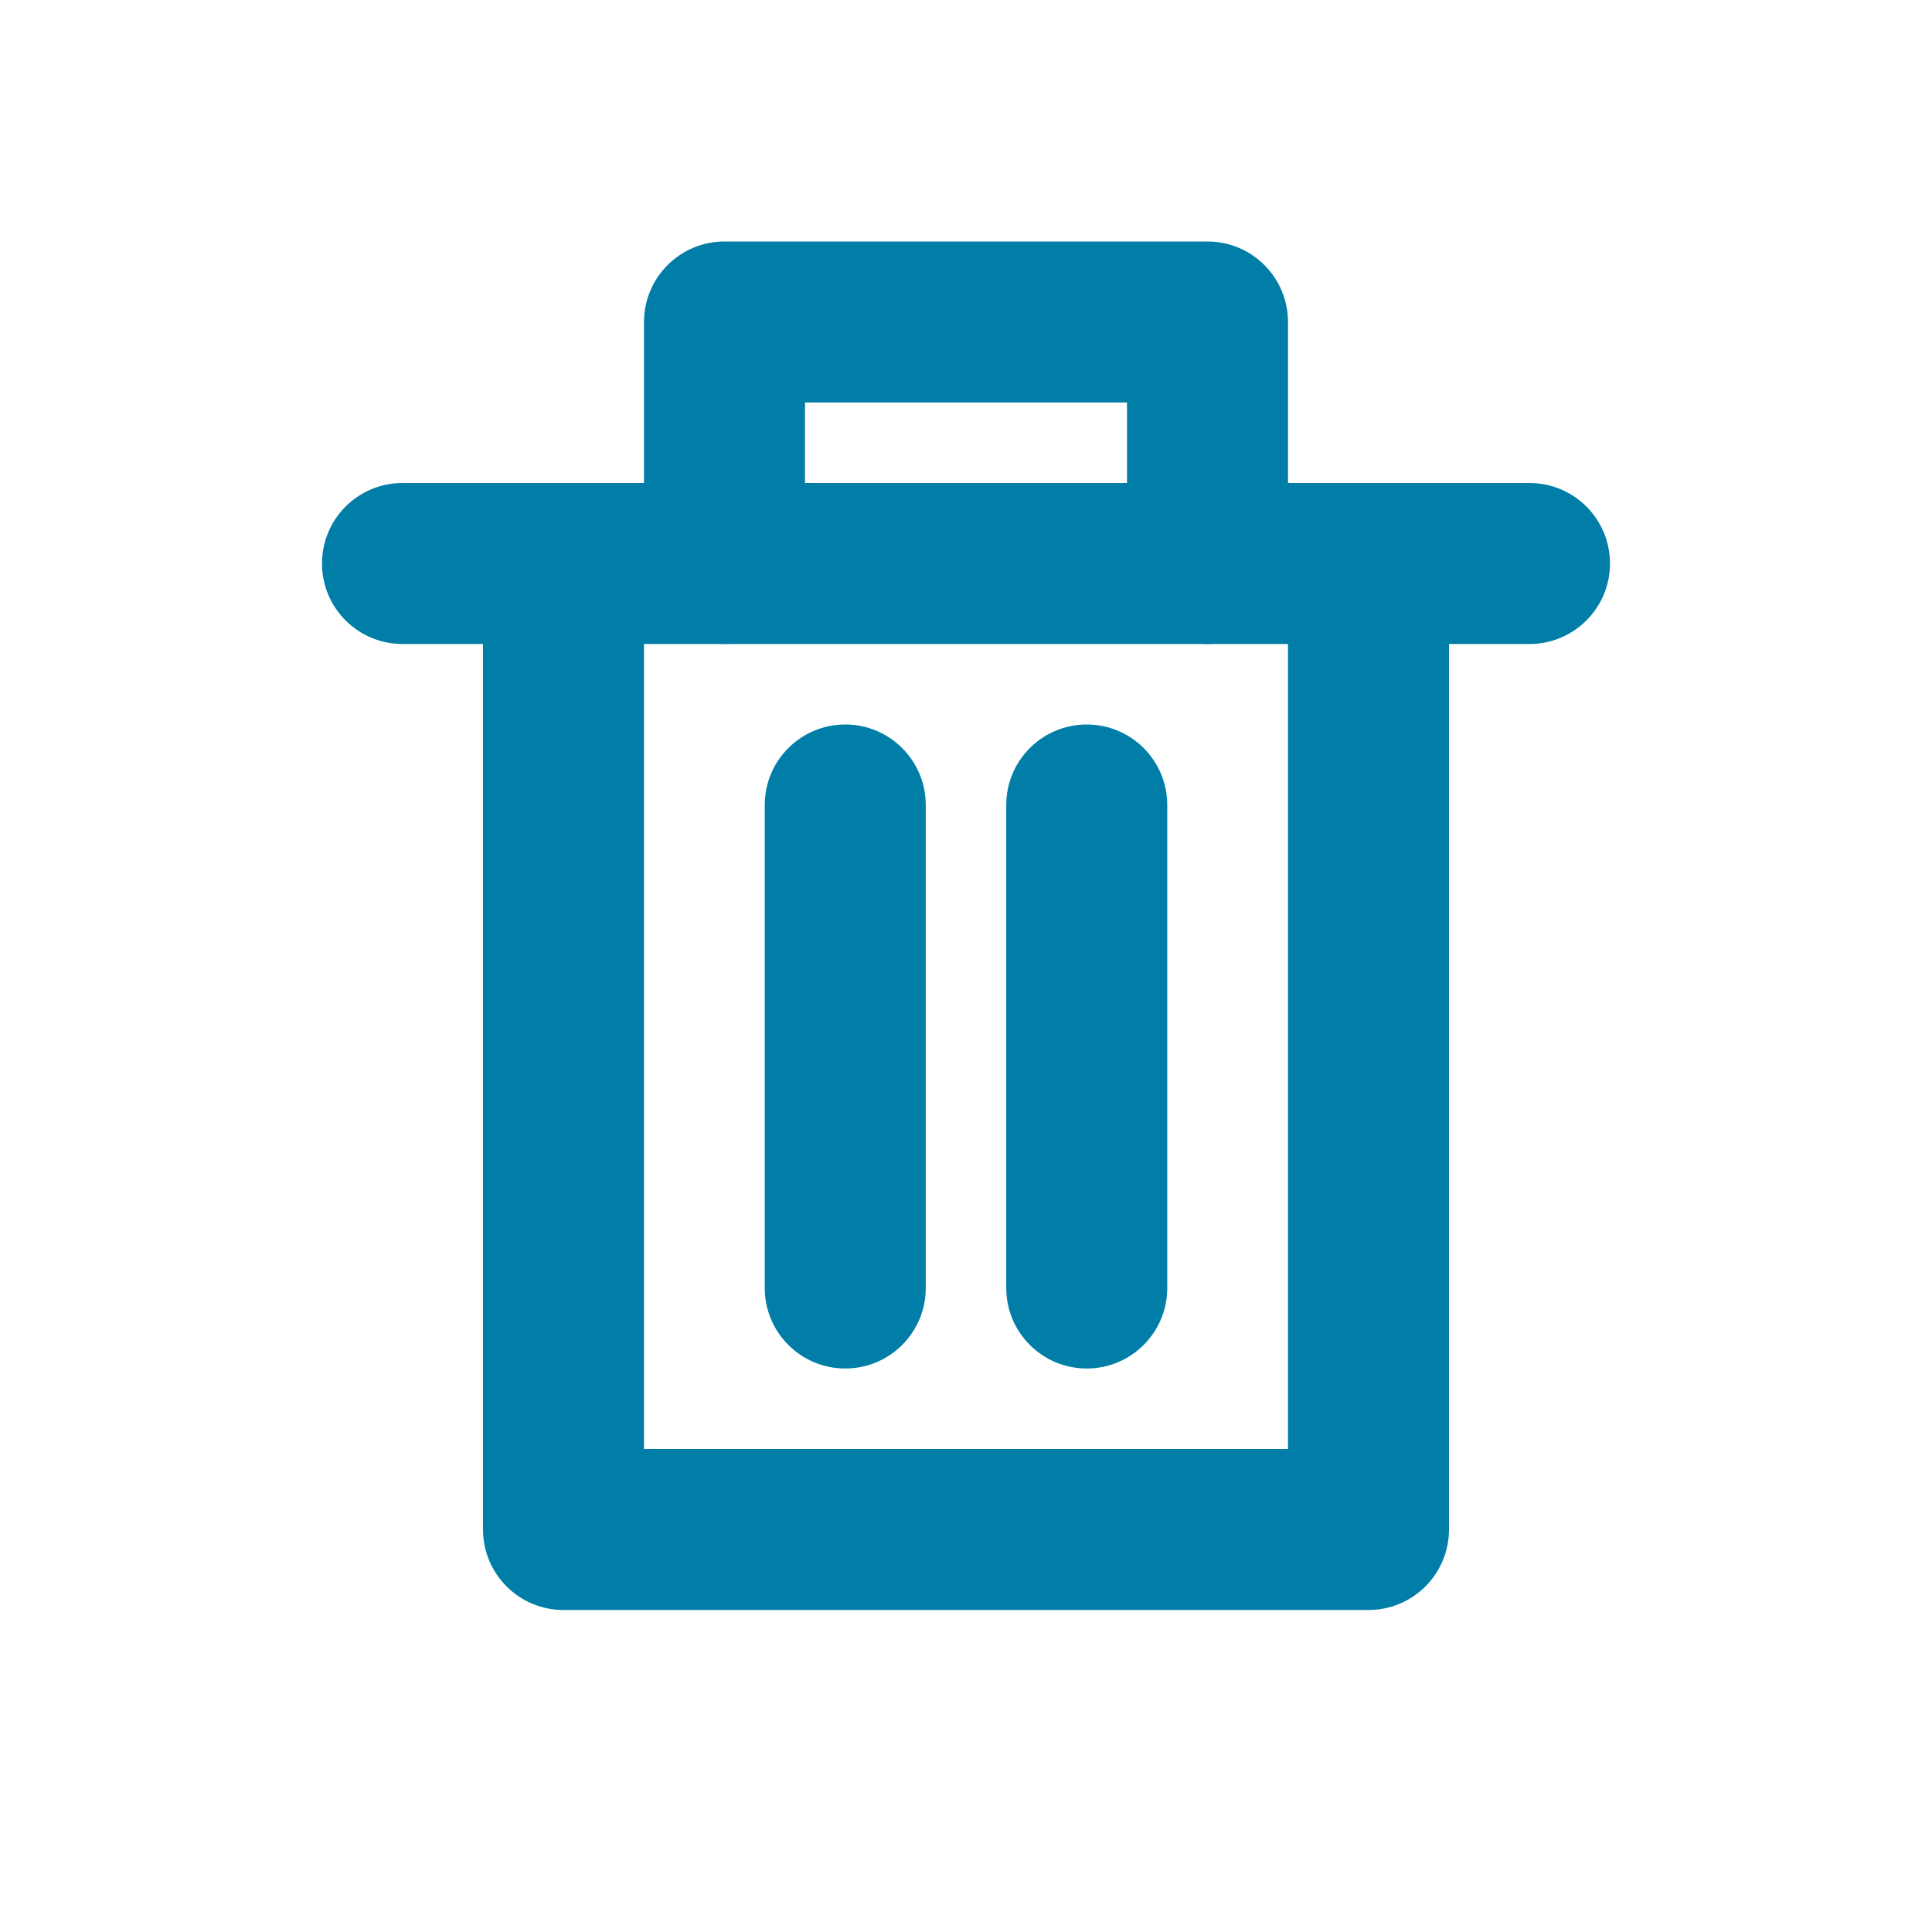
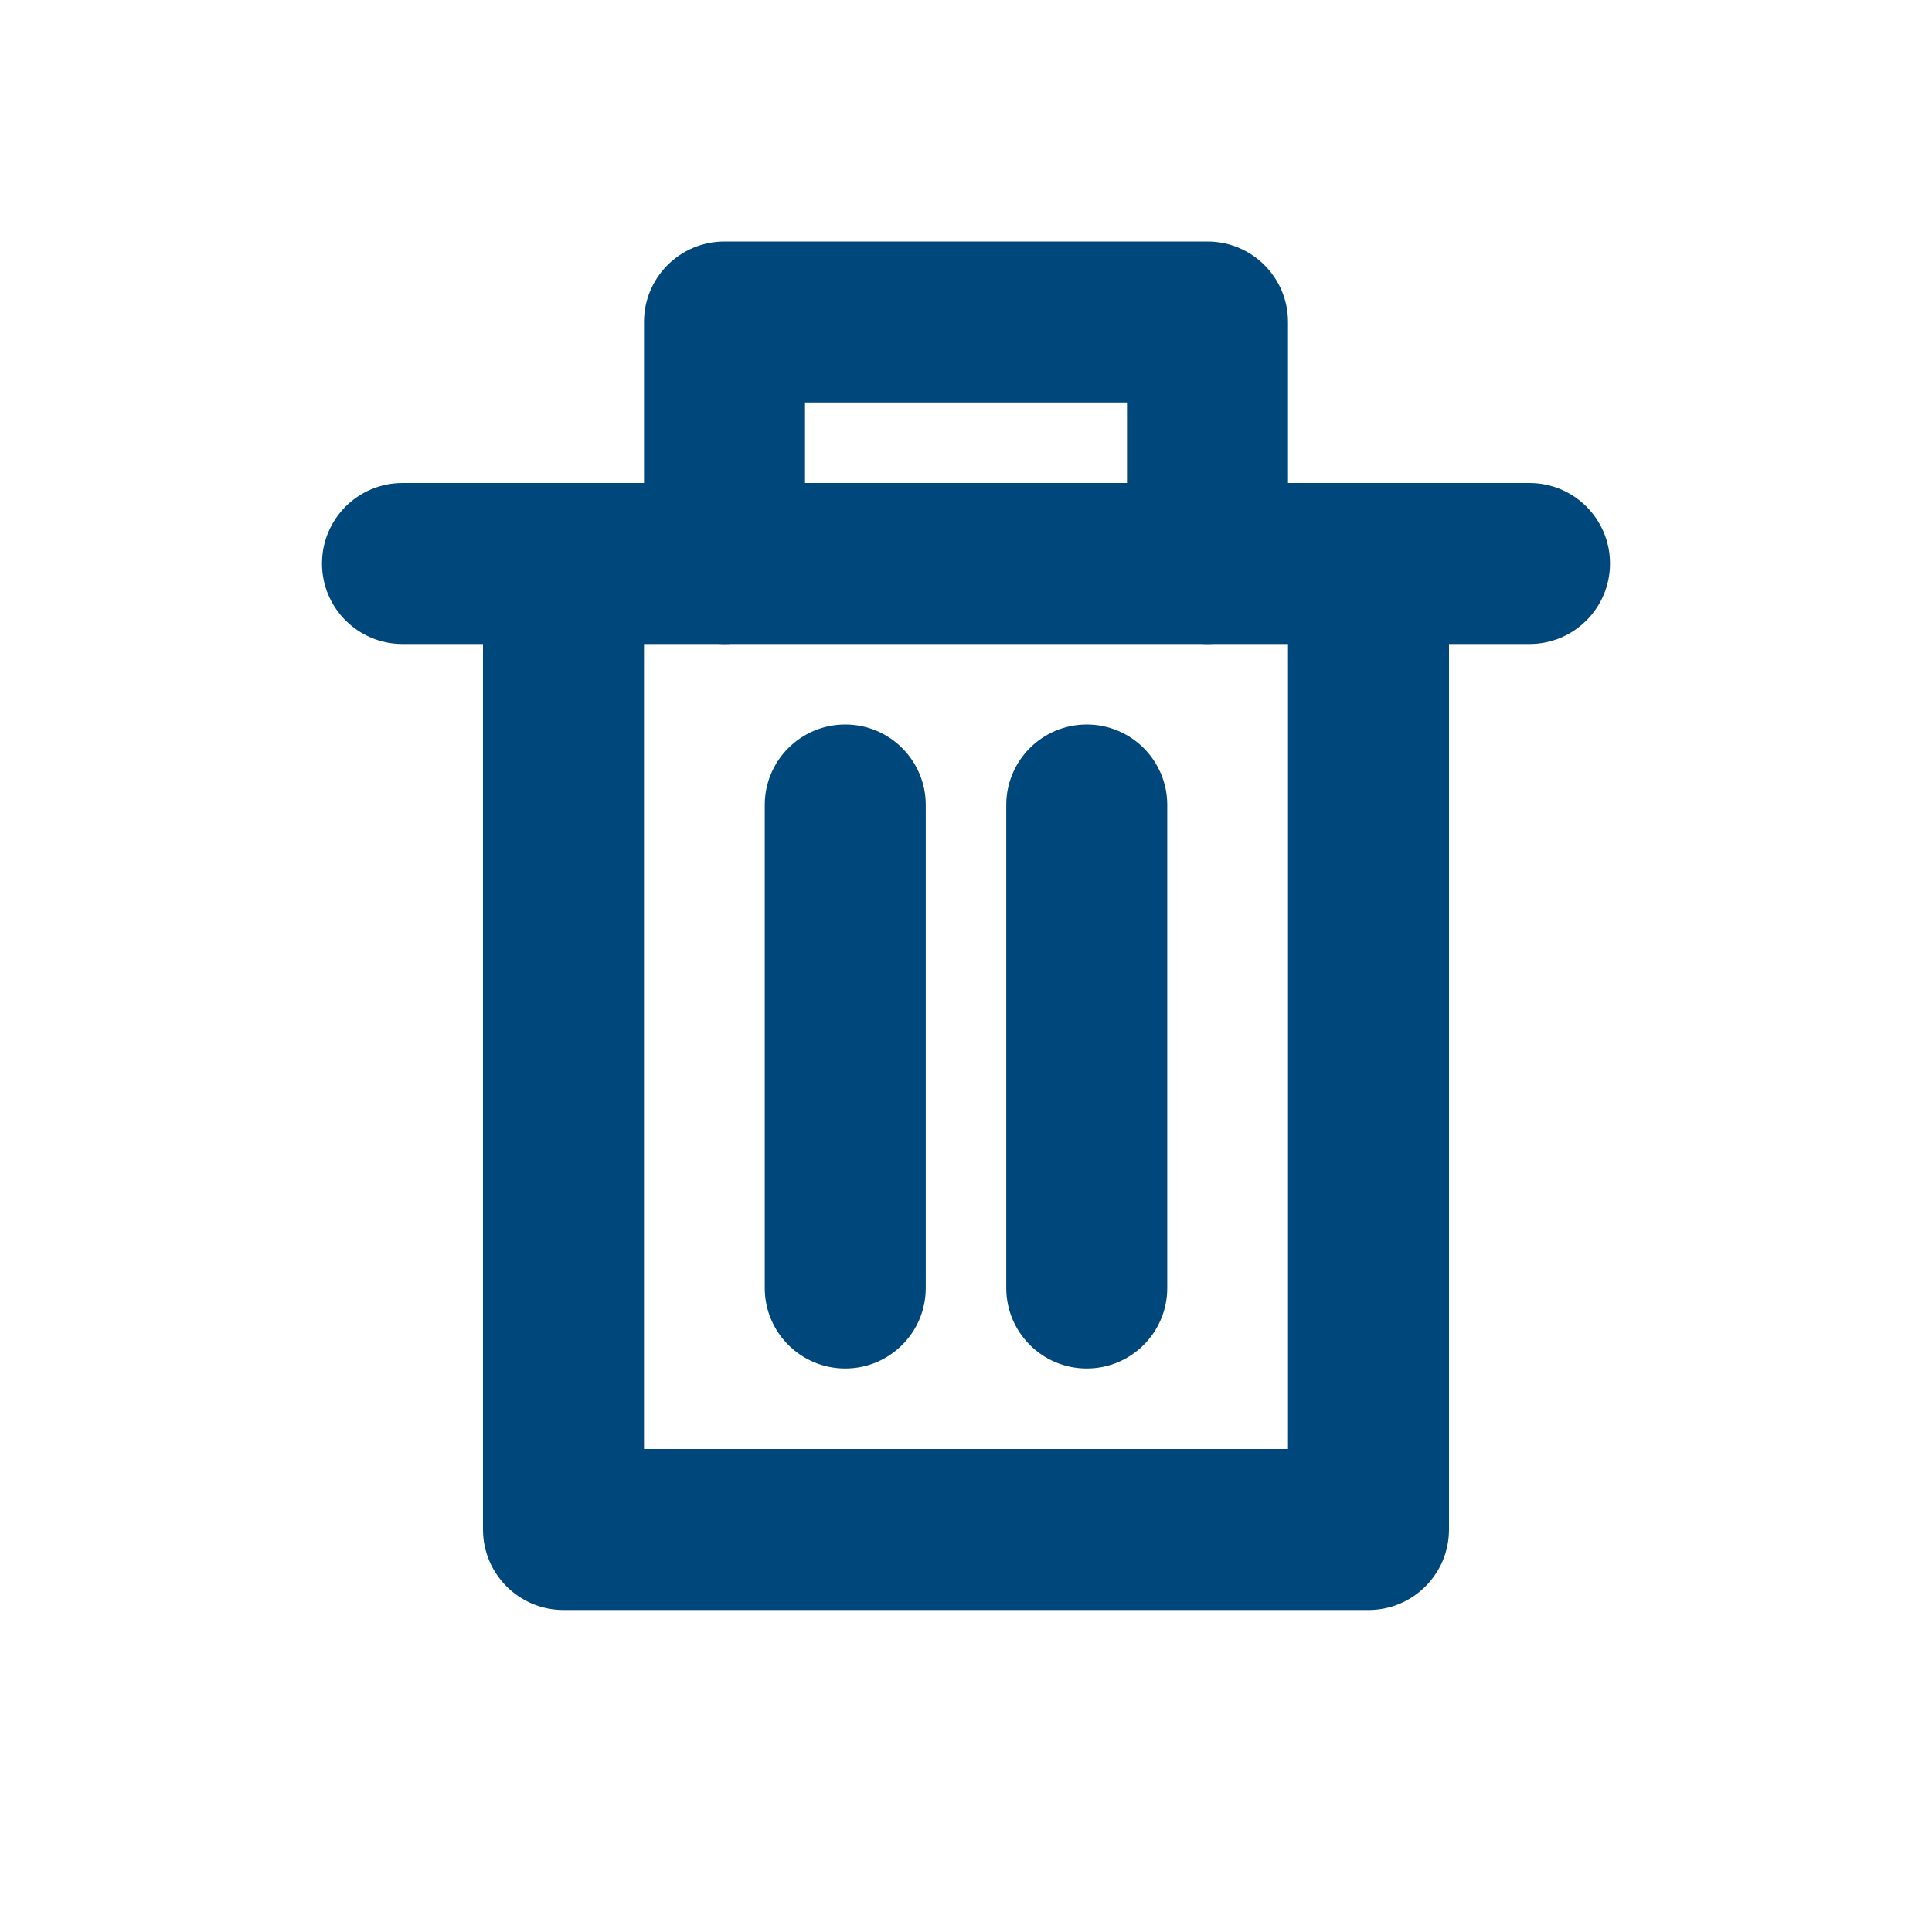
<svg xmlns="http://www.w3.org/2000/svg" width="48px" height="48px" viewBox="0 0 48 48" version="1.1">
  <g id="icon/branch/delete48-thick" stroke="none" stroke-width="1" fill="none" fill-rule="evenodd">
-     <path d="M19,20 C19,18.895 19.895,18 21,18 C22.105,18 23,18.895 23,20 L23,32 C23,33.105 22.105,34 21,34 C19.895,34 19,33.105 19,32 L19,20 Z" id="Line-2-Copy-2" fill="#007EA8" fill-rule="nonzero" />
-     <path d="M25,20 C25,18.895 25.895,18 27,18 C28.105,18 29,18.895 29,20 L29,32 C29,33.105 28.105,34 27,34 C25.895,34 25,33.105 25,32 L25,20 Z" id="Line-2-Copy" fill="#007EA8" fill-rule="nonzero" />
-     <path d="M10,16 C8.895,16 8,15.105 8,14 C8,12.895 8.895,12 10,12 L38,12 C39.105,12 40,12.895 40,14 C40,15.105 39.105,16 38,16 L10,16 Z" id="Shape" fill="#007EA8" fill-rule="nonzero" />
-     <path d="M32,36 L32,14 C32,12.895 32.895,12 34,12 C35.105,12 36,12.895 36,14 L36,38 C36,39.105 35.105,40 34,40 L14,40 C12.895,40 12,39.105 12,38 L12,14 C12,12.895 12.895,12 14,12 C15.105,12 16,12.895 16,14 L16,36 L32,36 Z" id="Path" fill="#007EA8" fill-rule="nonzero" />
-     <path d="M28,12 L28,8 C28,6.895 28.895,6 30,6 C31.105,6 32,6.895 32,8 L32,14 C32,15.105 31.105,16 30,16 L18,16 C16.895,16 16,15.105 16,14 L16,8 C16,6.895 16.895,6 18,6 C19.105,6 20,6.895 20,8 L20,12 L28,12 Z" id="Path" fill="#007EA8" fill-rule="nonzero" transform="translate(24, 11) rotate(-180) translate(-24, -11) " />
+     <path d="M19,20 C19,18.895 19.895,18 21,18 C22.105,18 23,18.895 23,20 L23,32 C23,33.105 22.105,34 21,34 C19.895,34 19,33.105 19,32 L19,20 Z" id="Line-2-Copy-2" fill="#00487c" fill-rule="nonzero" />
+     <path d="M25,20 C25,18.895 25.895,18 27,18 C28.105,18 29,18.895 29,20 L29,32 C29,33.105 28.105,34 27,34 C25.895,34 25,33.105 25,32 L25,20 Z" id="Line-2-Copy" fill="#00487c" fill-rule="nonzero" />
+     <path d="M10,16 C8.895,16 8,15.105 8,14 C8,12.895 8.895,12 10,12 L38,12 C39.105,12 40,12.895 40,14 C40,15.105 39.105,16 38,16 L10,16 Z" id="Shape" fill="#00487c" fill-rule="nonzero" />
+     <path d="M32,36 L32,14 C32,12.895 32.895,12 34,12 C35.105,12 36,12.895 36,14 L36,38 C36,39.105 35.105,40 34,40 L14,40 C12.895,40 12,39.105 12,38 L12,14 C12,12.895 12.895,12 14,12 C15.105,12 16,12.895 16,14 L16,36 L32,36 Z" id="Path" fill="#00487c" fill-rule="nonzero" />
+     <path d="M28,12 L28,8 C28,6.895 28.895,6 30,6 C31.105,6 32,6.895 32,8 L32,14 C32,15.105 31.105,16 30,16 L18,16 C16.895,16 16,15.105 16,14 L16,8 C16,6.895 16.895,6 18,6 C19.105,6 20,6.895 20,8 L20,12 L28,12 Z" id="Path" fill="#00487c" fill-rule="nonzero" transform="translate(24, 11) rotate(-180) translate(-24, -11) " />
  </g>
</svg>
